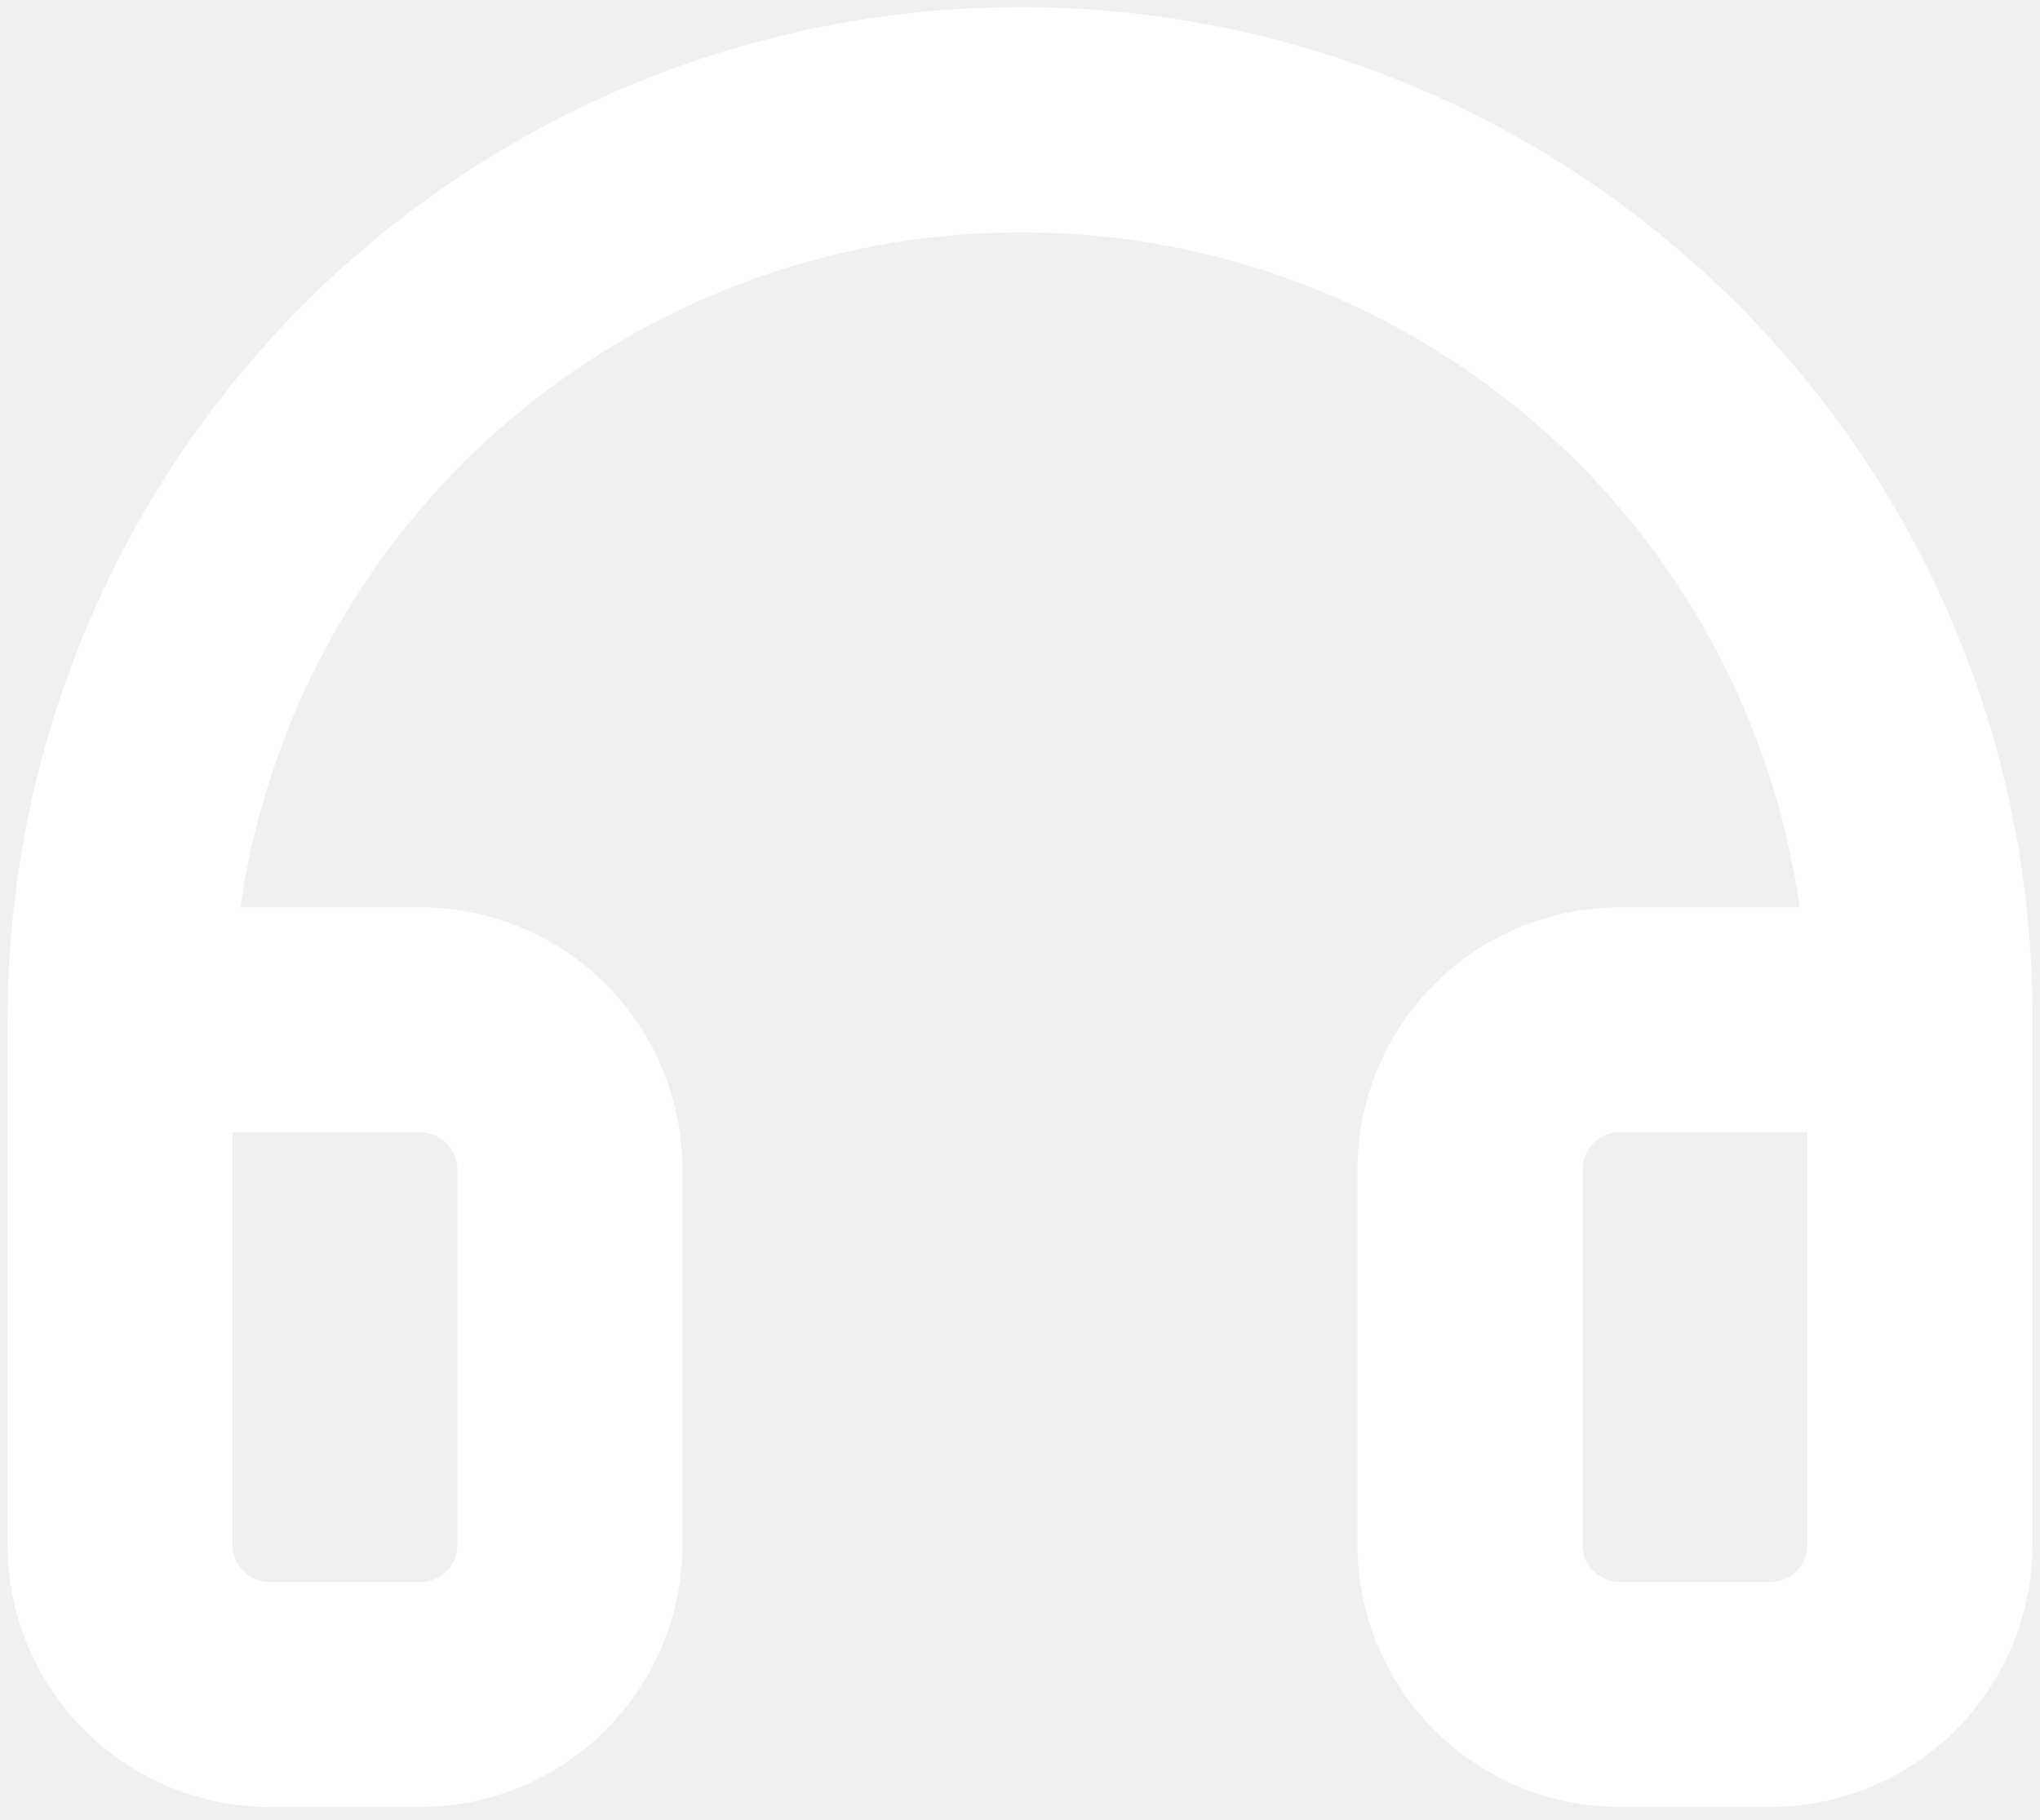
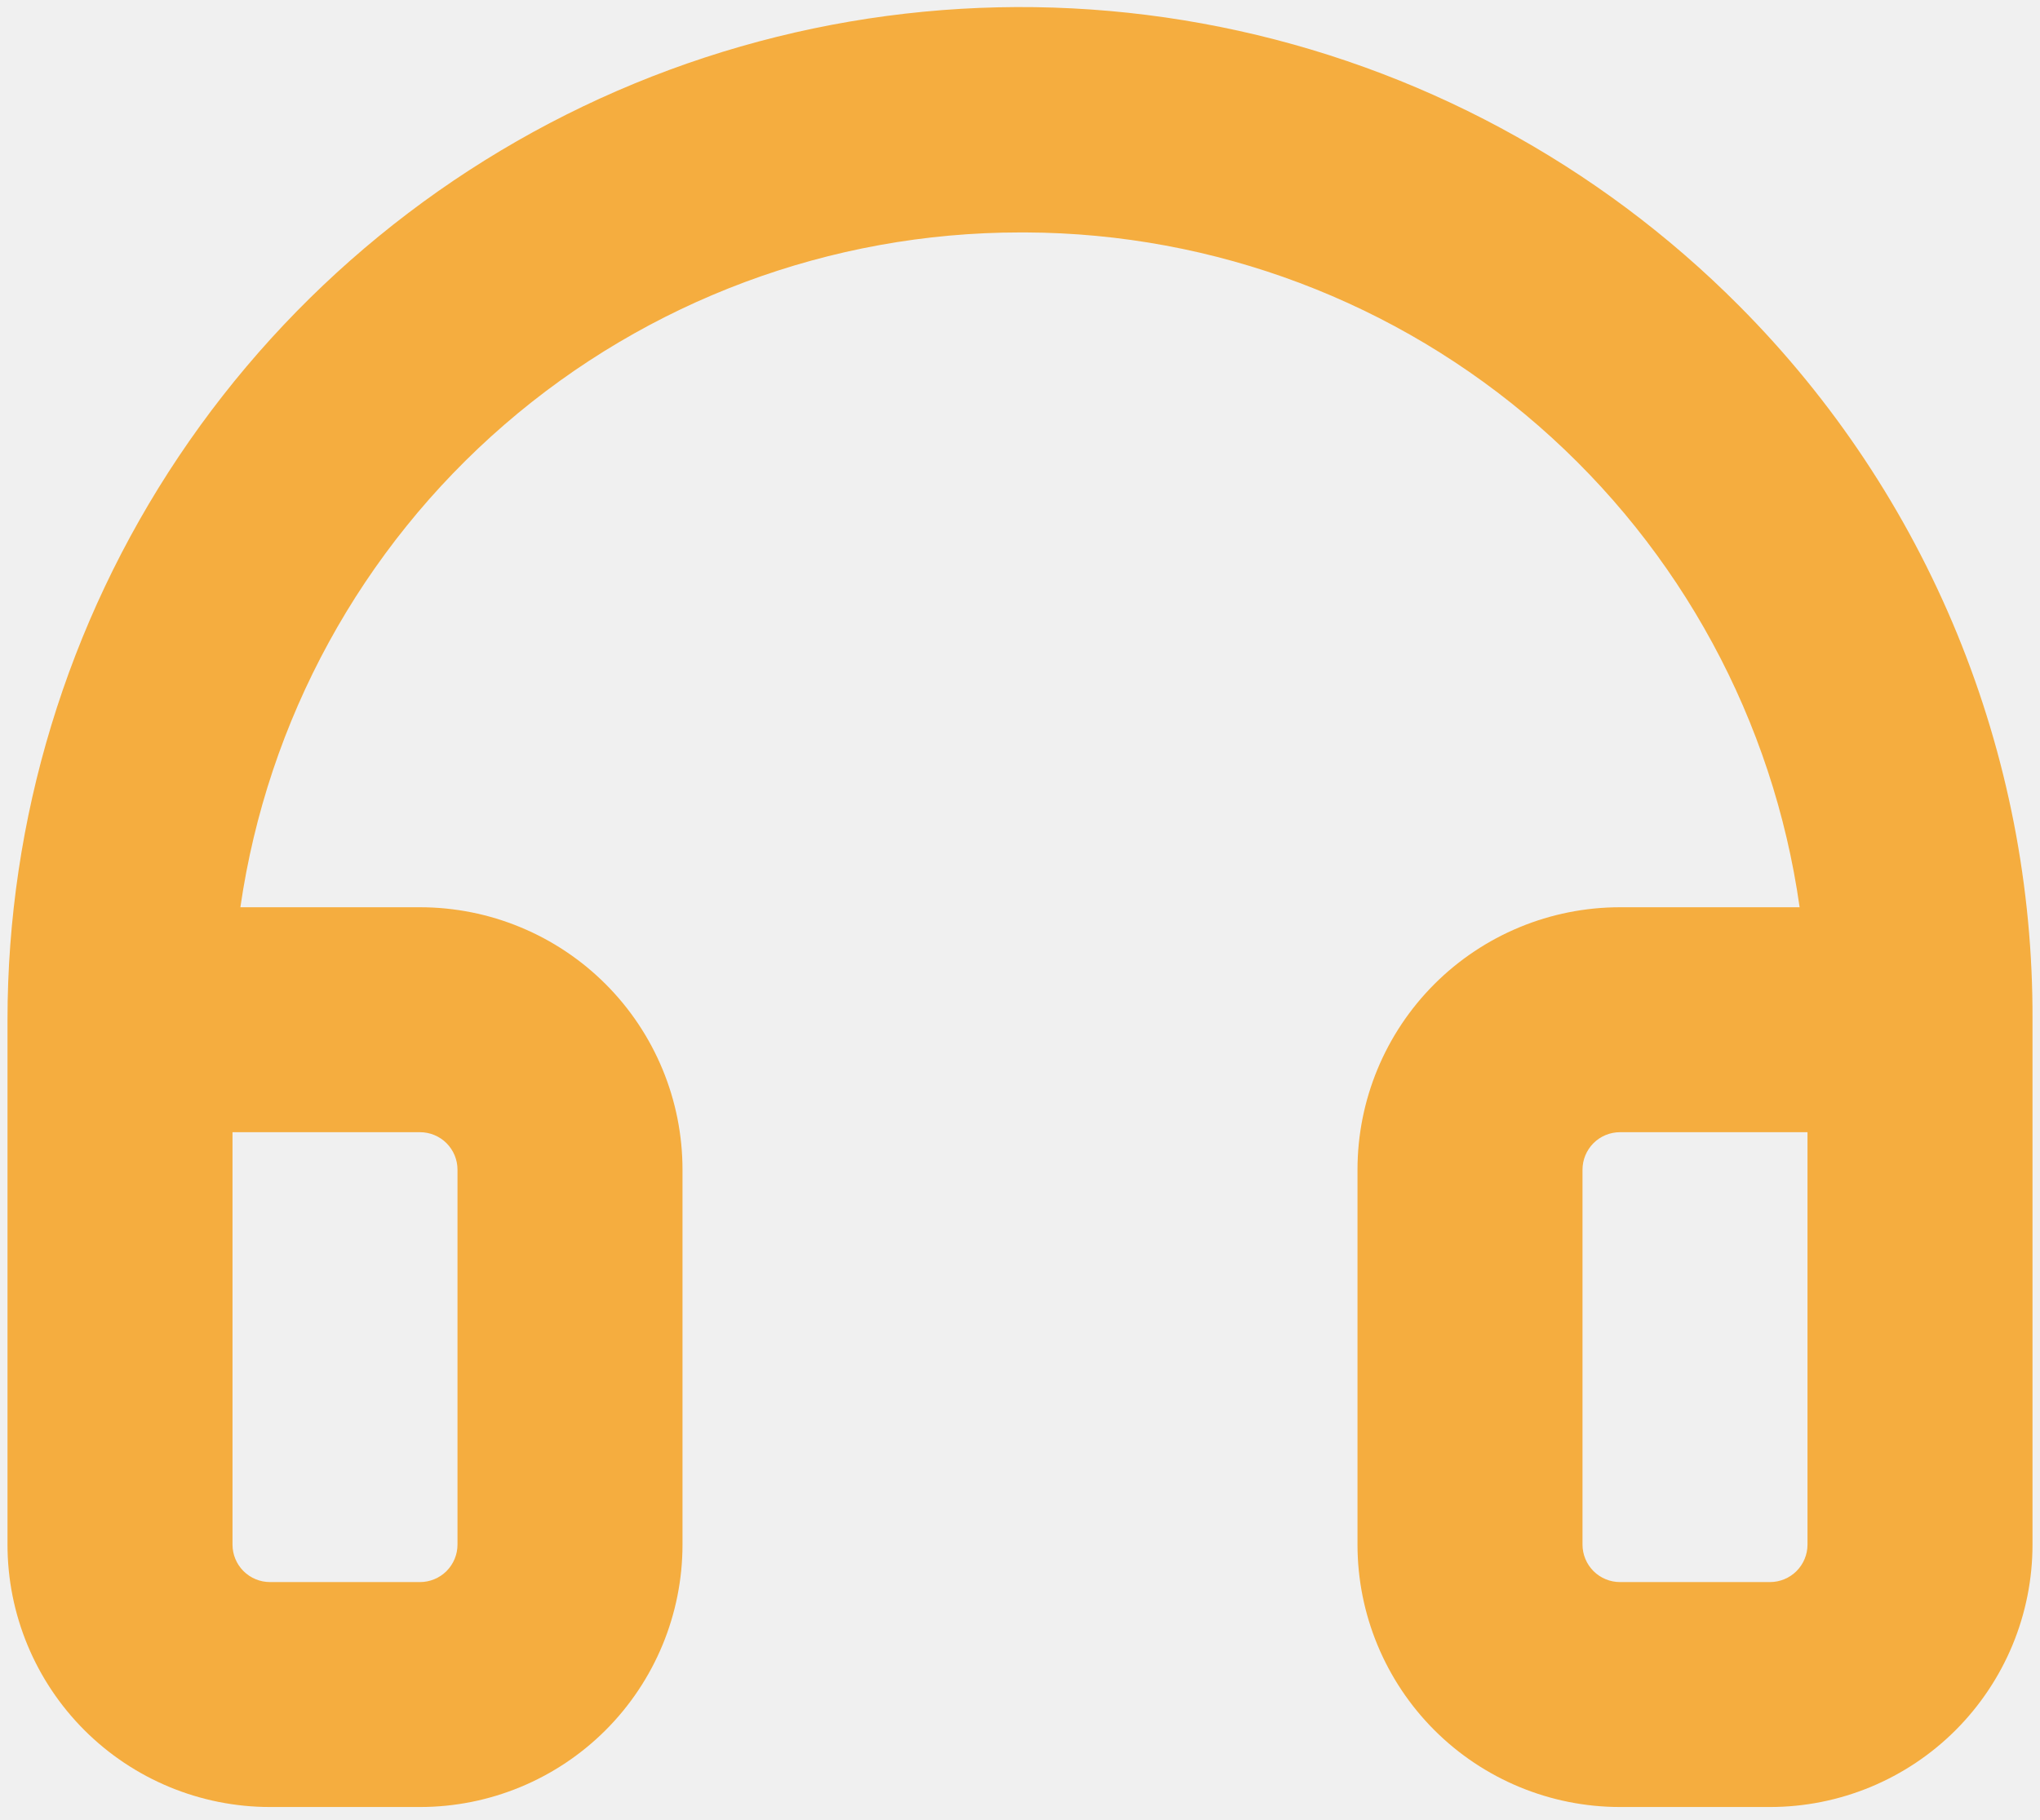
<svg xmlns="http://www.w3.org/2000/svg" width="102" height="91" viewBox="0 0 102 91" fill="none">
-   <path d="M86.967 15.305C79.896 8.188 70.871 3.332 61.037 1.351C51.203 -0.63 41.001 0.353 31.727 4.176C22.452 8 14.521 14.491 8.939 22.827C3.358 31.163 0.377 40.968 0.375 51V77.25C0.375 80.731 1.758 84.069 4.219 86.531C6.681 88.992 10.019 90.375 13.5 90.375H21C24.481 90.375 27.819 88.992 30.281 86.531C32.742 84.069 34.125 80.731 34.125 77.25V58.5C34.125 55.019 32.742 51.681 30.281 49.219C27.819 46.758 24.481 45.375 21 45.375H12.019C13.376 36.004 18.063 27.436 25.222 21.238C32.38 15.04 41.531 11.627 51 11.625H51.3C60.727 11.665 69.823 15.098 76.926 21.296C84.029 27.493 88.664 36.041 89.981 45.375H81C77.519 45.375 74.181 46.758 71.719 49.219C69.258 51.681 67.875 55.019 67.875 58.5V77.25C67.875 80.731 69.258 84.069 71.719 86.531C74.181 88.992 77.519 90.375 81 90.375H88.5C90.224 90.375 91.93 90.035 93.523 89.376C95.115 88.716 96.562 87.75 97.781 86.531C98.999 85.312 99.966 83.865 100.626 82.273C101.286 80.68 101.625 78.974 101.625 77.25V51C101.651 44.378 100.369 37.817 97.854 31.691C95.339 25.566 91.639 19.997 86.967 15.305ZM21 56.625C21.497 56.625 21.974 56.823 22.326 57.174C22.677 57.526 22.875 58.003 22.875 58.5V77.25C22.875 77.747 22.677 78.224 22.326 78.576C21.974 78.927 21.497 79.125 21 79.125H13.5C13.003 79.125 12.526 78.927 12.174 78.576C11.822 78.224 11.625 77.747 11.625 77.25V56.625H21ZM90.375 77.25C90.375 77.747 90.177 78.224 89.826 78.576C89.474 78.927 88.997 79.125 88.5 79.125H81C80.503 79.125 80.026 78.927 79.674 78.576C79.323 78.224 79.125 77.747 79.125 77.25V58.5C79.125 58.003 79.323 57.526 79.674 57.174C80.026 56.823 80.503 56.625 81 56.625H90.375V77.25Z" fill="white" />
+   <path d="M86.967 15.305C79.896 8.188 70.871 3.332 61.037 1.351C51.203 -0.63 41.001 0.353 31.727 4.176C22.452 8 14.521 14.491 8.939 22.827C3.358 31.163 0.377 40.968 0.375 51V77.25C0.375 80.731 1.758 84.069 4.219 86.531C6.681 88.992 10.019 90.375 13.5 90.375H21C24.481 90.375 27.819 88.992 30.281 86.531C32.742 84.069 34.125 80.731 34.125 77.25V58.5C34.125 55.019 32.742 51.681 30.281 49.219C27.819 46.758 24.481 45.375 21 45.375H12.019C13.376 36.004 18.063 27.436 25.222 21.238C32.38 15.04 41.531 11.627 51 11.625H51.3C60.727 11.665 69.823 15.098 76.926 21.296C84.029 27.493 88.664 36.041 89.981 45.375H81C77.519 45.375 74.181 46.758 71.719 49.219C69.258 51.681 67.875 55.019 67.875 58.5V77.25C67.875 80.731 69.258 84.069 71.719 86.531C74.181 88.992 77.519 90.375 81 90.375H88.5C90.224 90.375 91.93 90.035 93.523 89.376C95.115 88.716 96.562 87.75 97.781 86.531C98.999 85.312 99.966 83.865 100.626 82.273C101.286 80.68 101.625 78.974 101.625 77.25V51C101.651 44.378 100.369 37.817 97.854 31.691C95.339 25.566 91.639 19.997 86.967 15.305ZM21 56.625C21.497 56.625 21.974 56.823 22.326 57.174C22.677 57.526 22.875 58.003 22.875 58.5V77.25C22.875 77.747 22.677 78.224 22.326 78.576C21.974 78.927 21.497 79.125 21 79.125H13.5C13.003 79.125 12.526 78.927 12.174 78.576C11.822 78.224 11.625 77.747 11.625 77.25V56.625H21ZM90.375 77.25C90.375 77.747 90.177 78.224 89.826 78.576C89.474 78.927 88.997 79.125 88.5 79.125H81C80.503 79.125 80.026 78.927 79.674 78.576C79.323 78.224 79.125 77.747 79.125 77.25V58.5C79.125 58.003 79.323 57.526 79.674 57.174C80.026 56.823 80.503 56.625 81 56.625H90.375V77.25Z" fill="#f5ad3f" />
</svg>
